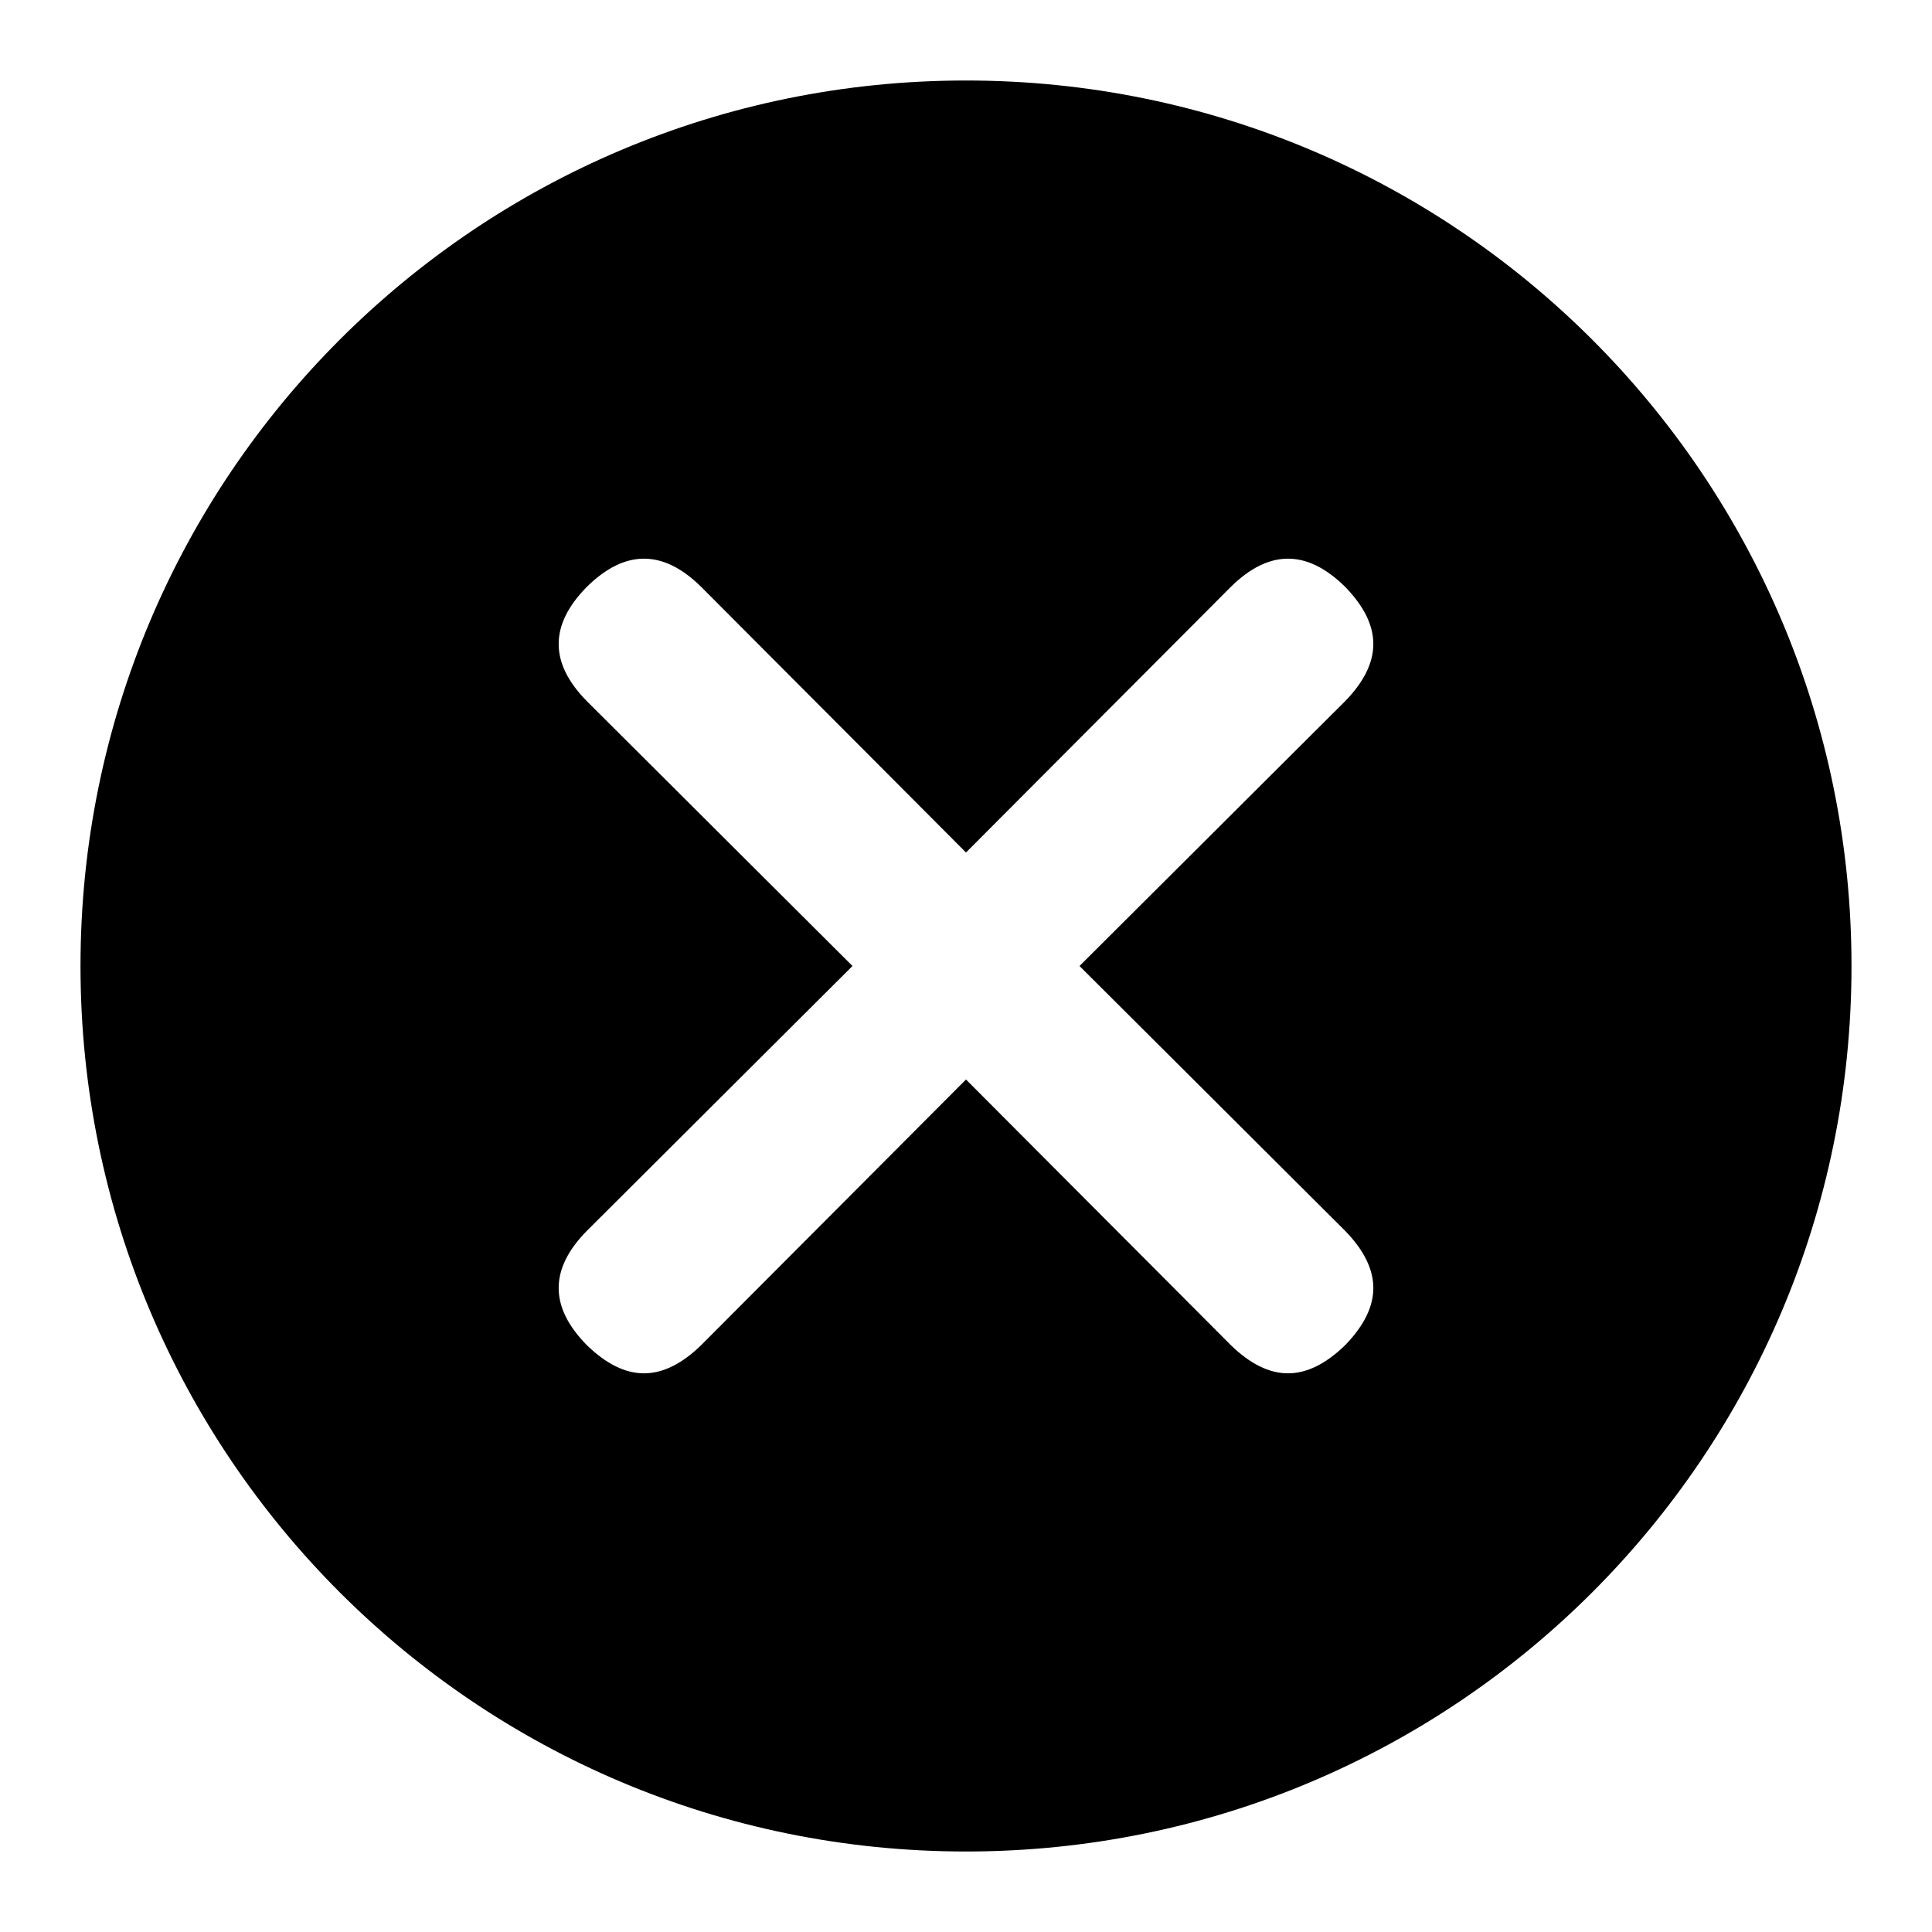
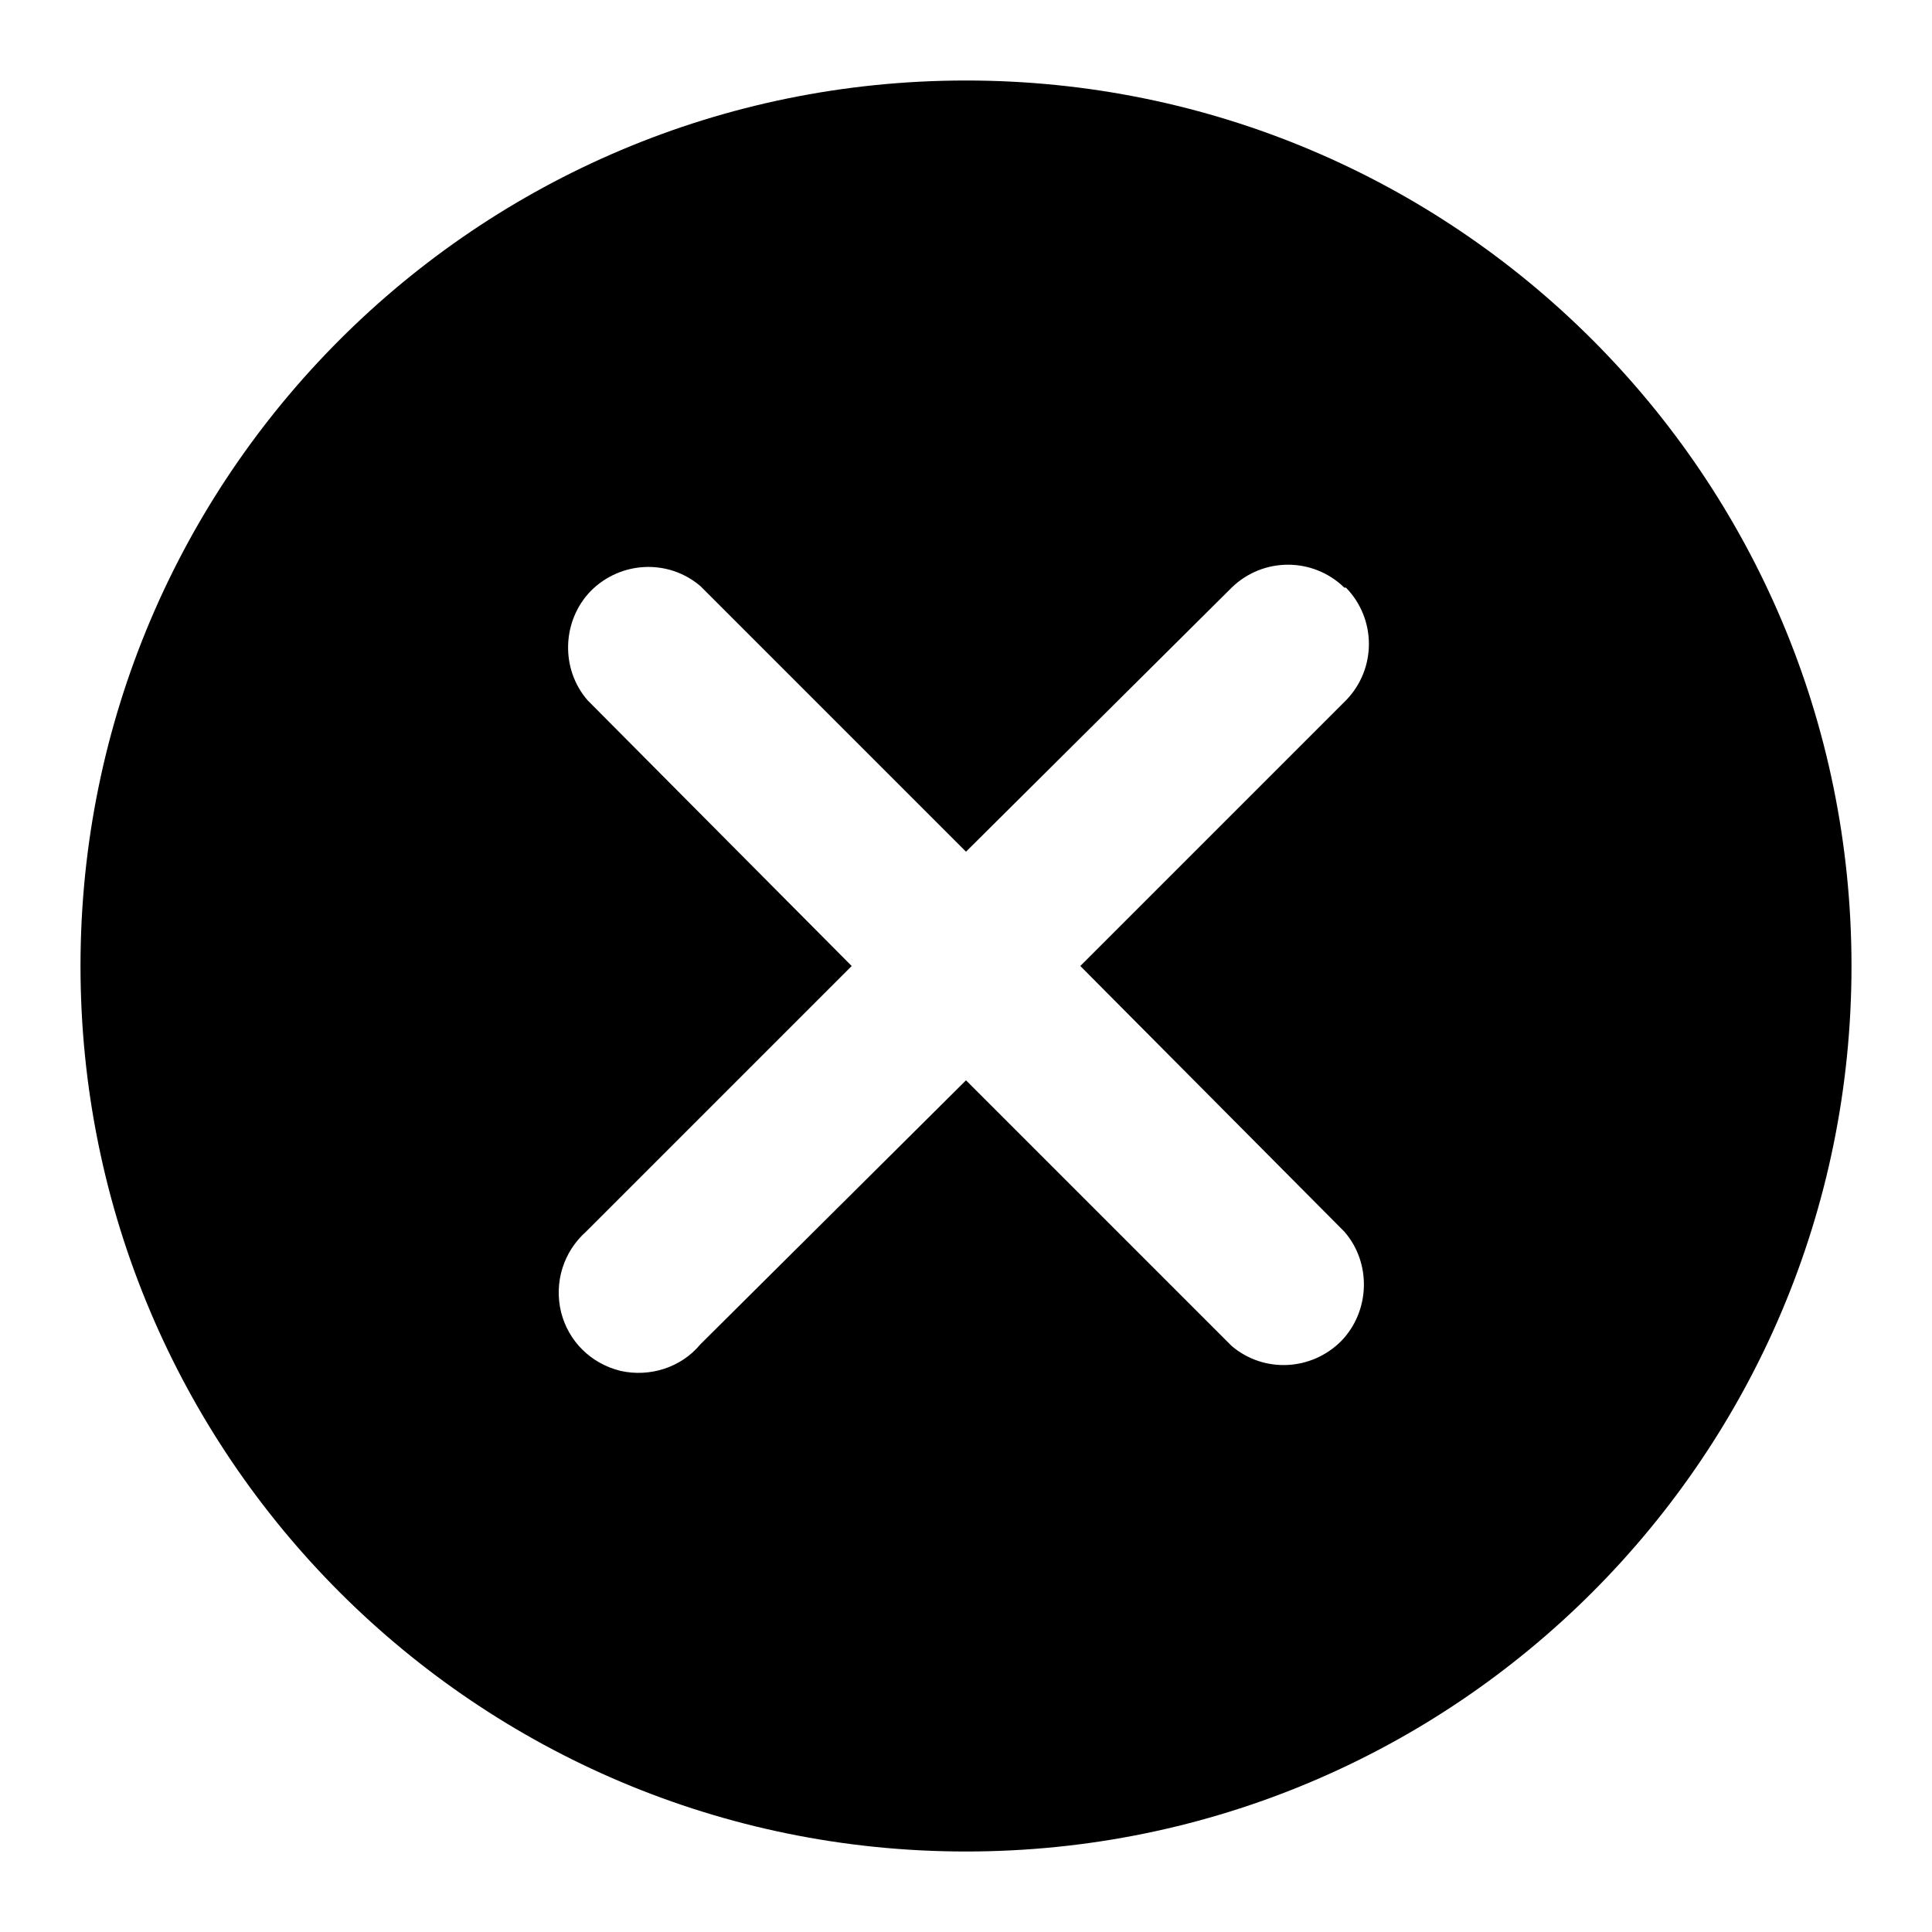
<svg xmlns="http://www.w3.org/2000/svg" viewBox="0 0 24 24" fill="currentColor">
-   <path fill-rule="evenodd" d="M1 12C1 5.92 5.92 1 12 1C18.08 1 23 5.92 23 12C23 18.08 18.08 23 12 23C5.92 23 1 18.08 1 12ZM8.71 7.29Q8 6.59 7.29 7.29Q6.59 8 7.29 8.71L10.59 12L7.29 15.29Q6.59 16 7.29 16.71Q7.65 17.06 8 17.06Q8.35 17.06 8.71 16.71L12 13.41L15.29 16.71Q15.65 17.06 16 17.06Q16.35 17.06 16.71 16.71Q17.06 16.35 17.06 16Q17.06 15.65 16.71 15.29L13.41 12L16.71 8.71Q17.06 8.35 17.06 8Q17.06 7.65 16.71 7.29Q16 6.59 15.29 7.29L12 10.59Z" />
+   <path fill-rule="evenodd" d="M12 23C5.92 23 1 18.08 1 12C1 5.92 5.92 1 12 1C18.08 1 23 5.92 23 12C23 18.08 18.08 23 12 23ZM16.7 7.3C16.31 6.92 15.69 6.92 15.3 7.3L12 10.58L8.7 7.28C8.3 6.94 7.71 6.97 7.34 7.34C6.98 7.71 6.96 8.31 7.3 8.7L10.58 12L7.28 15.3C7 15.55 6.88 15.93 6.97 16.3C7.06 16.66 7.34 16.94 7.71 17.03C8.07 17.11 8.46 16.99 8.7 16.7L12 13.42L15.3 16.72C15.7 17.06 16.29 17.03 16.66 16.66C17.02 16.29 17.04 15.69 16.7 15.3L13.42 12L16.72 8.7C17.1 8.31 17.1 7.69 16.72 7.3Z" />
</svg>
